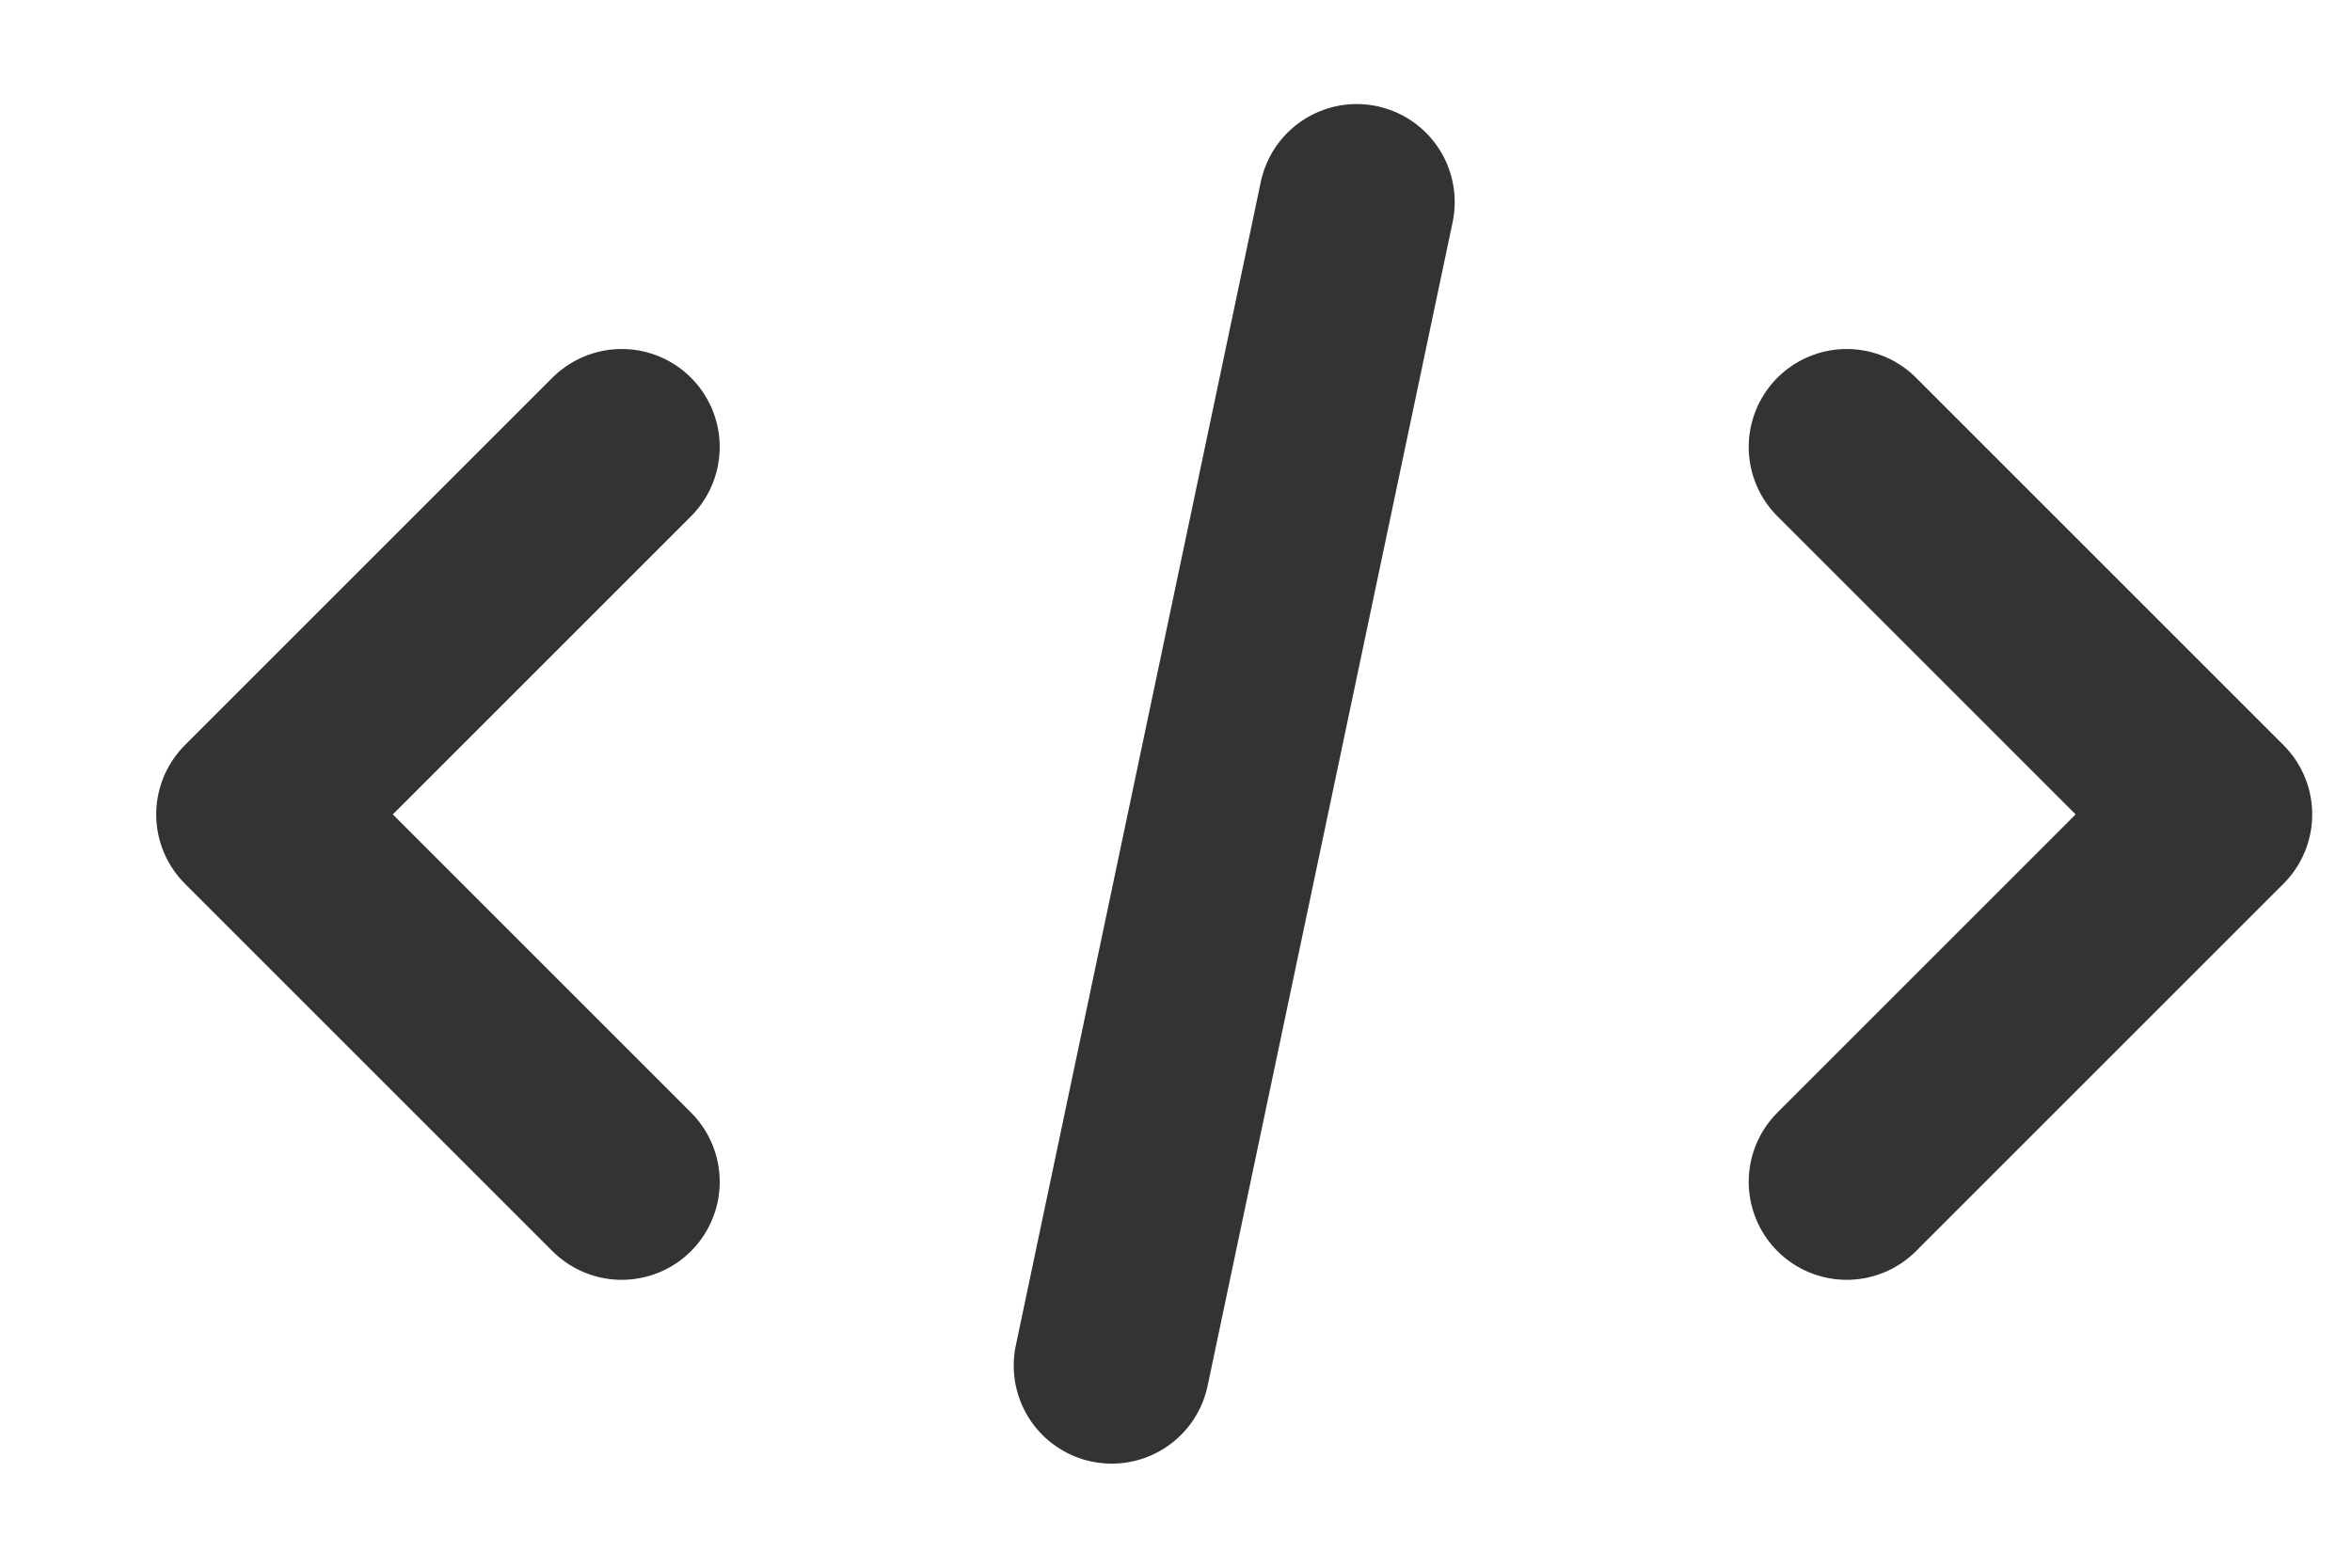
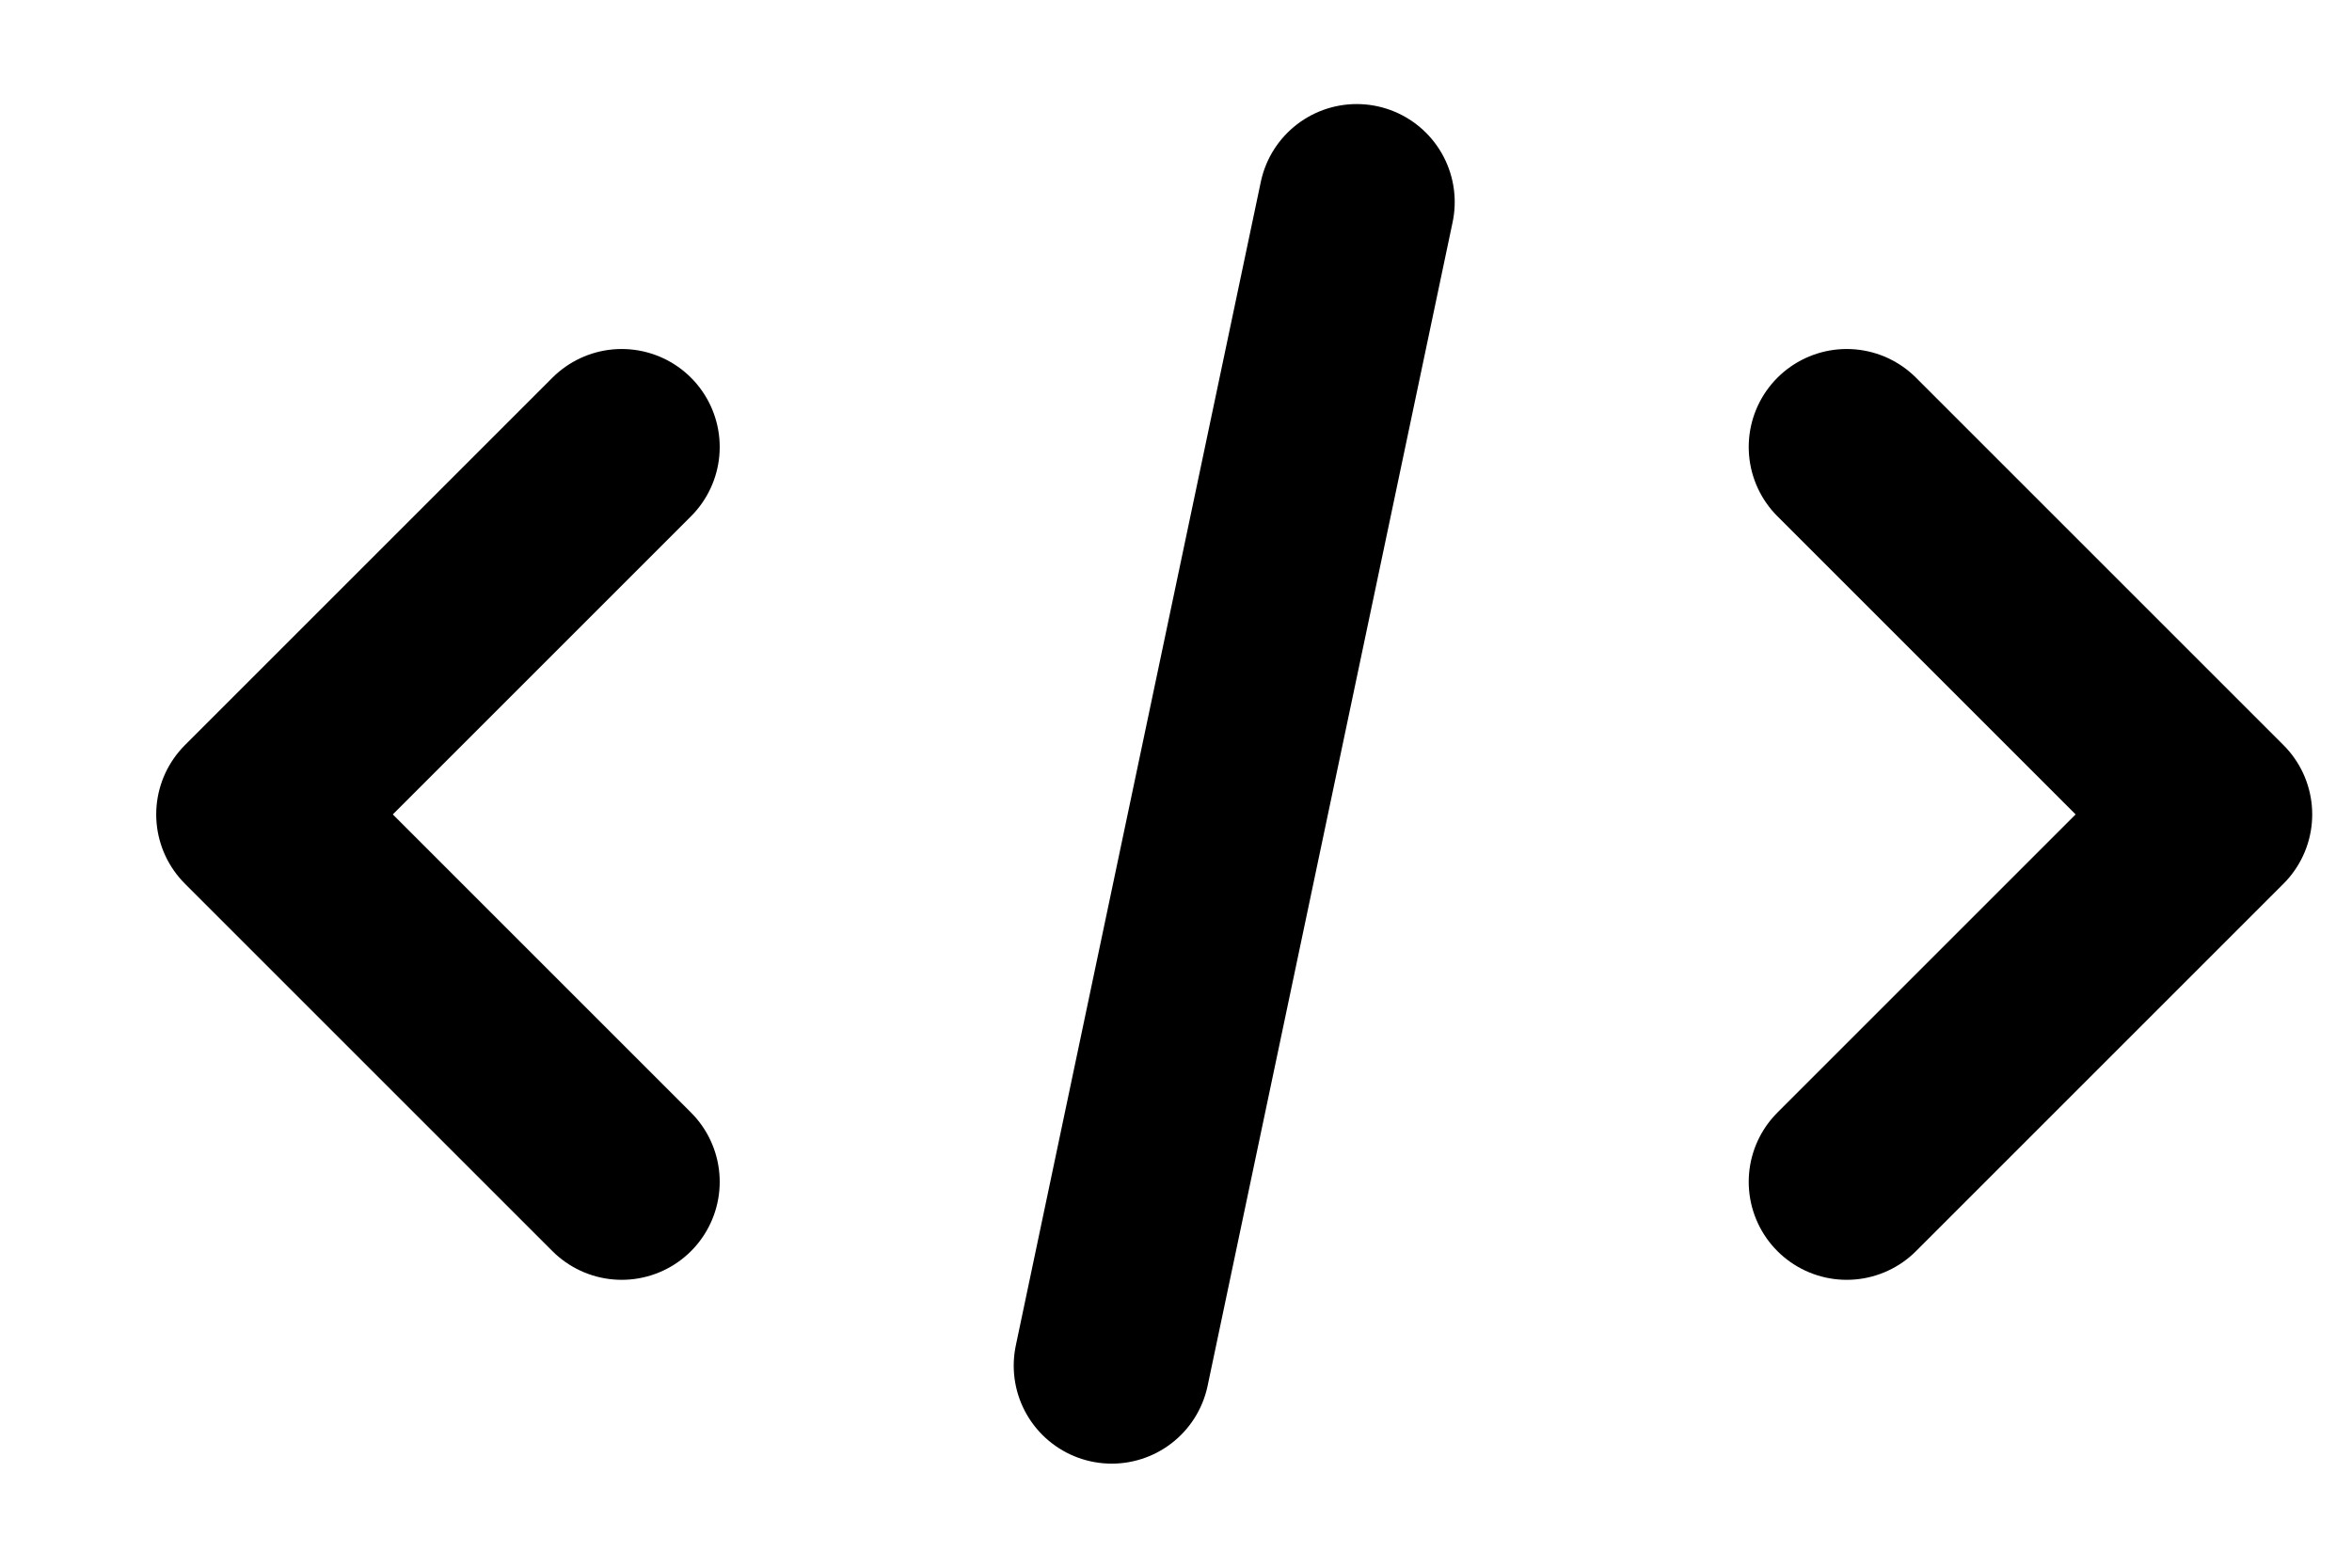
<svg xmlns="http://www.w3.org/2000/svg" width="12" height="8" viewBox="0 0 12 8" fill="none">
-   <path d="M5.672 6.969L6.922 1.031M3.172 6.031L1.297 4.156L3.172 2.281M9.422 2.281L11.297 4.156L9.422 6.031" stroke="#333333" stroke-linecap="round" stroke-linejoin="round" />
+   <path d="M5.672 6.969L6.922 1.031M3.172 6.031L1.297 4.156L3.172 2.281M9.422 2.281L11.297 4.156L9.422 6.031" stroke="currentcolor" stroke-linecap="round" stroke-linejoin="round" />
</svg>
